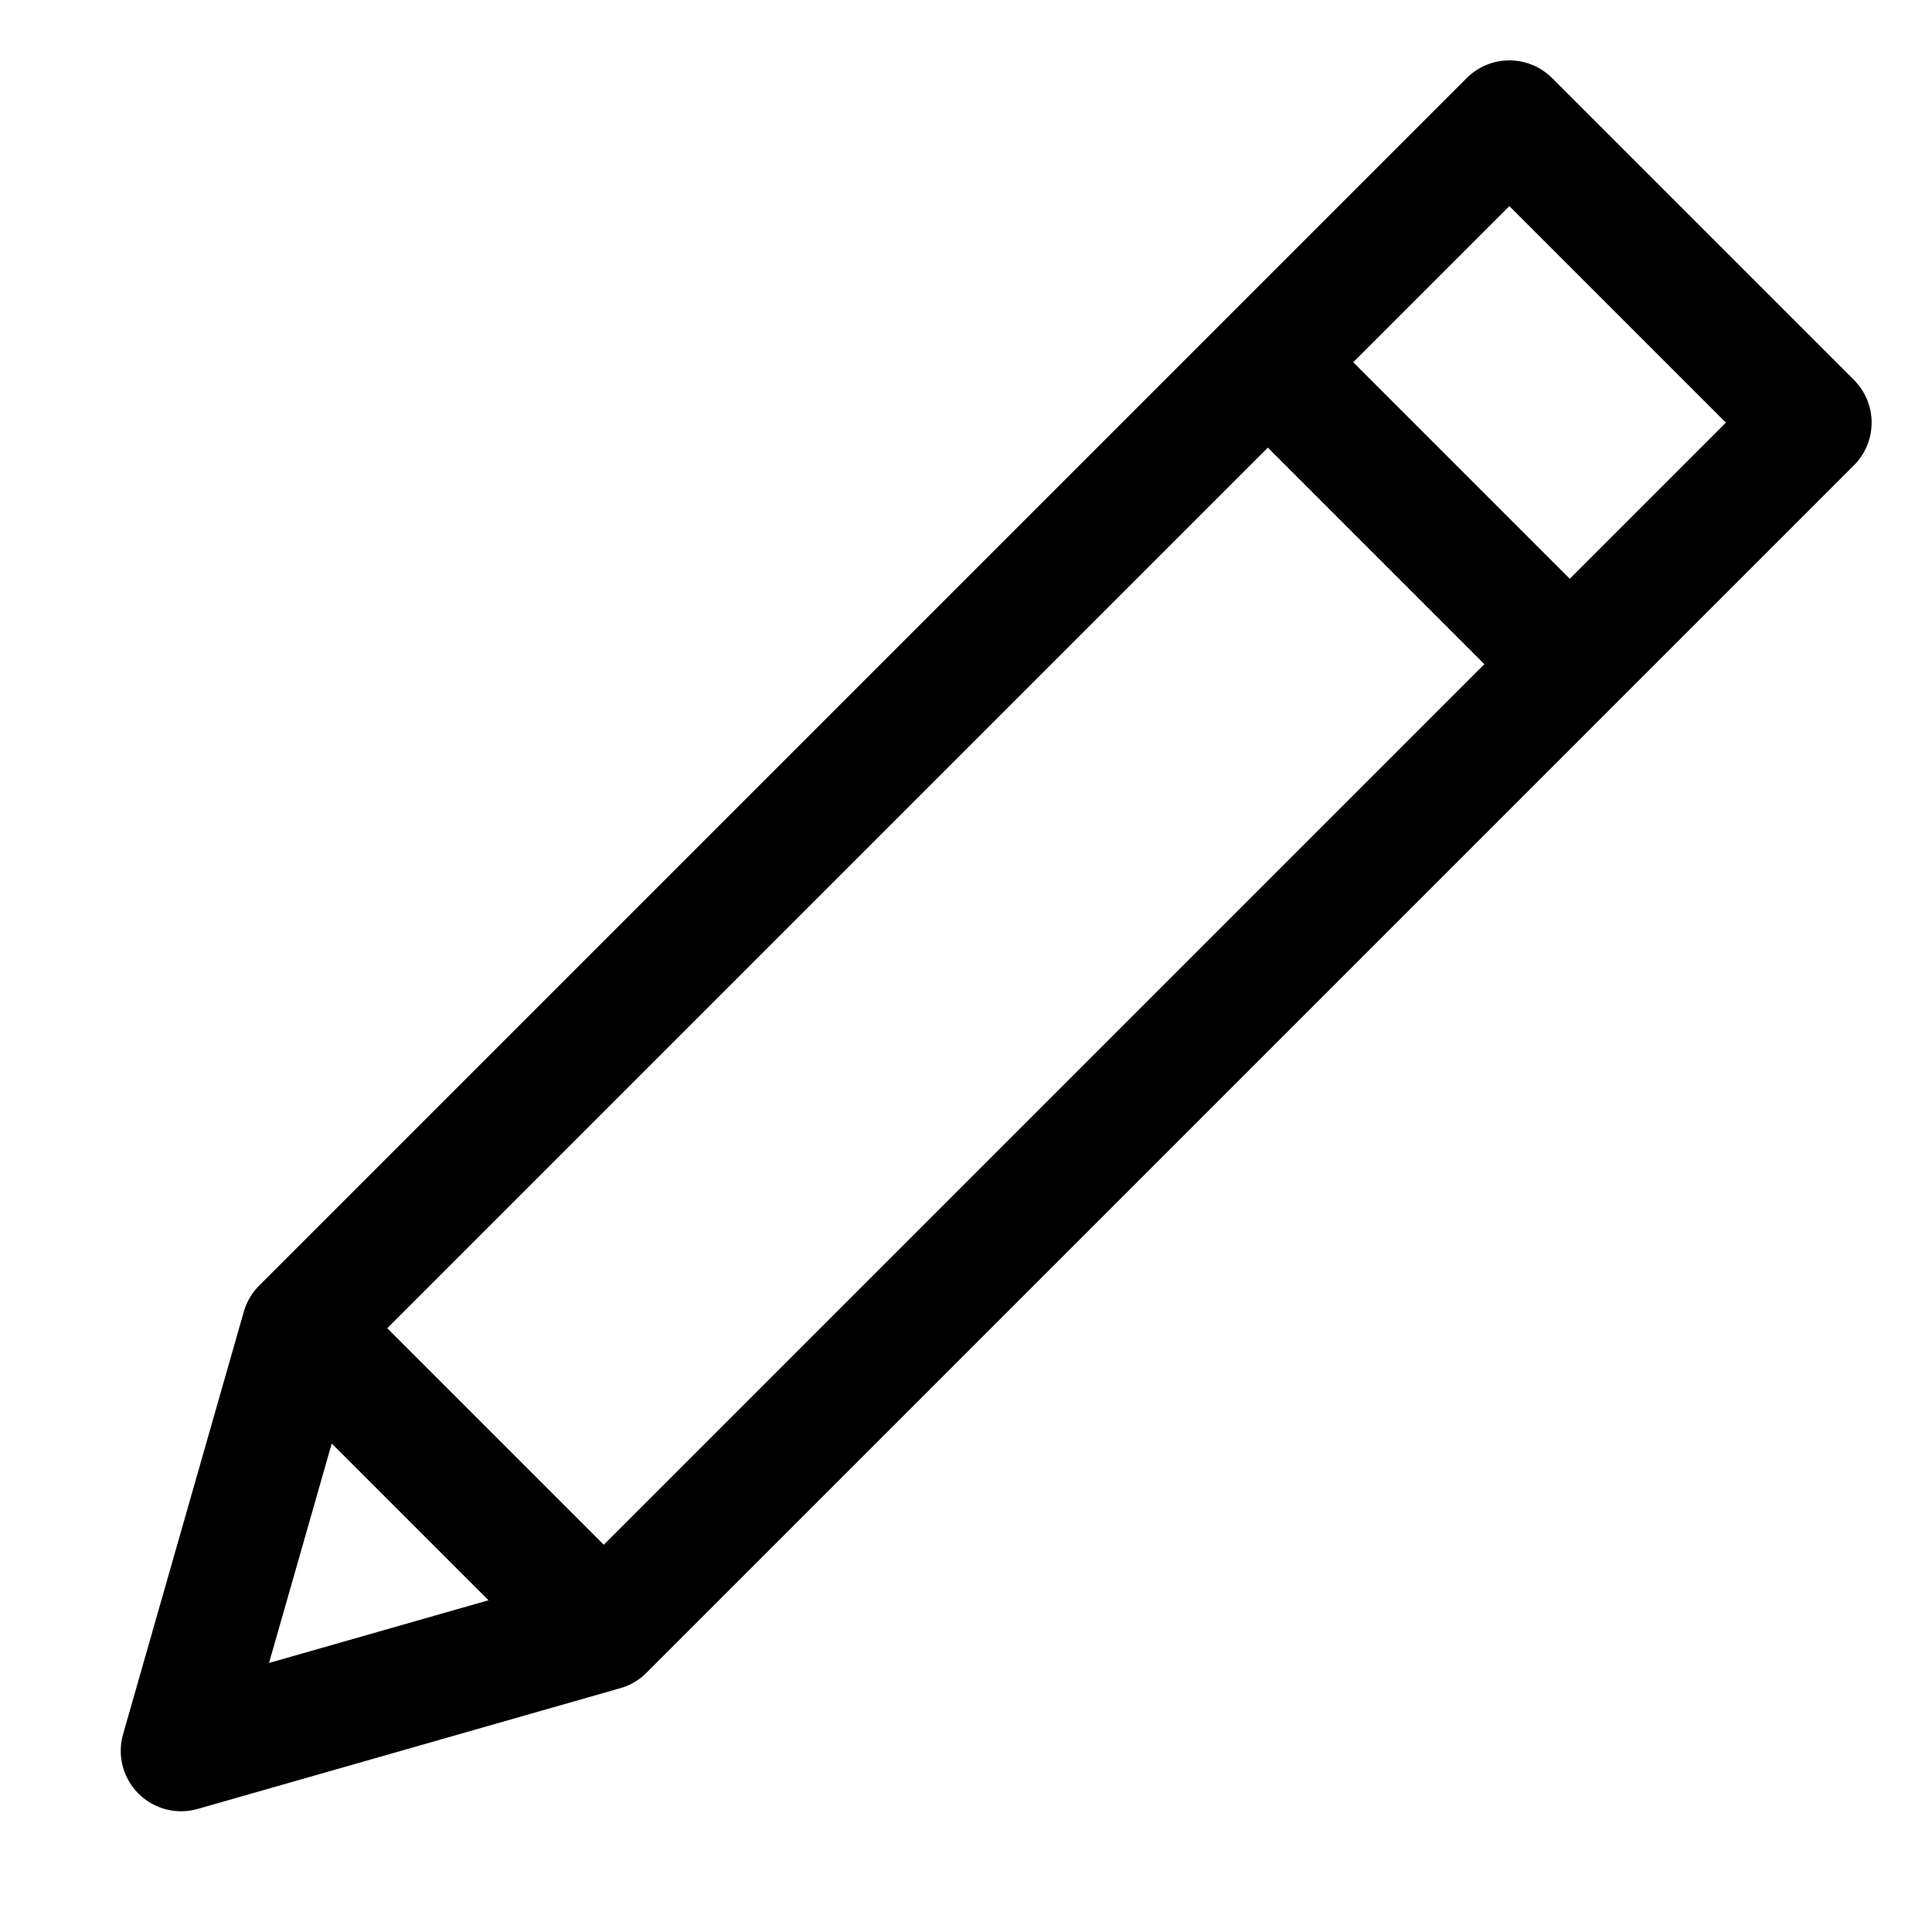
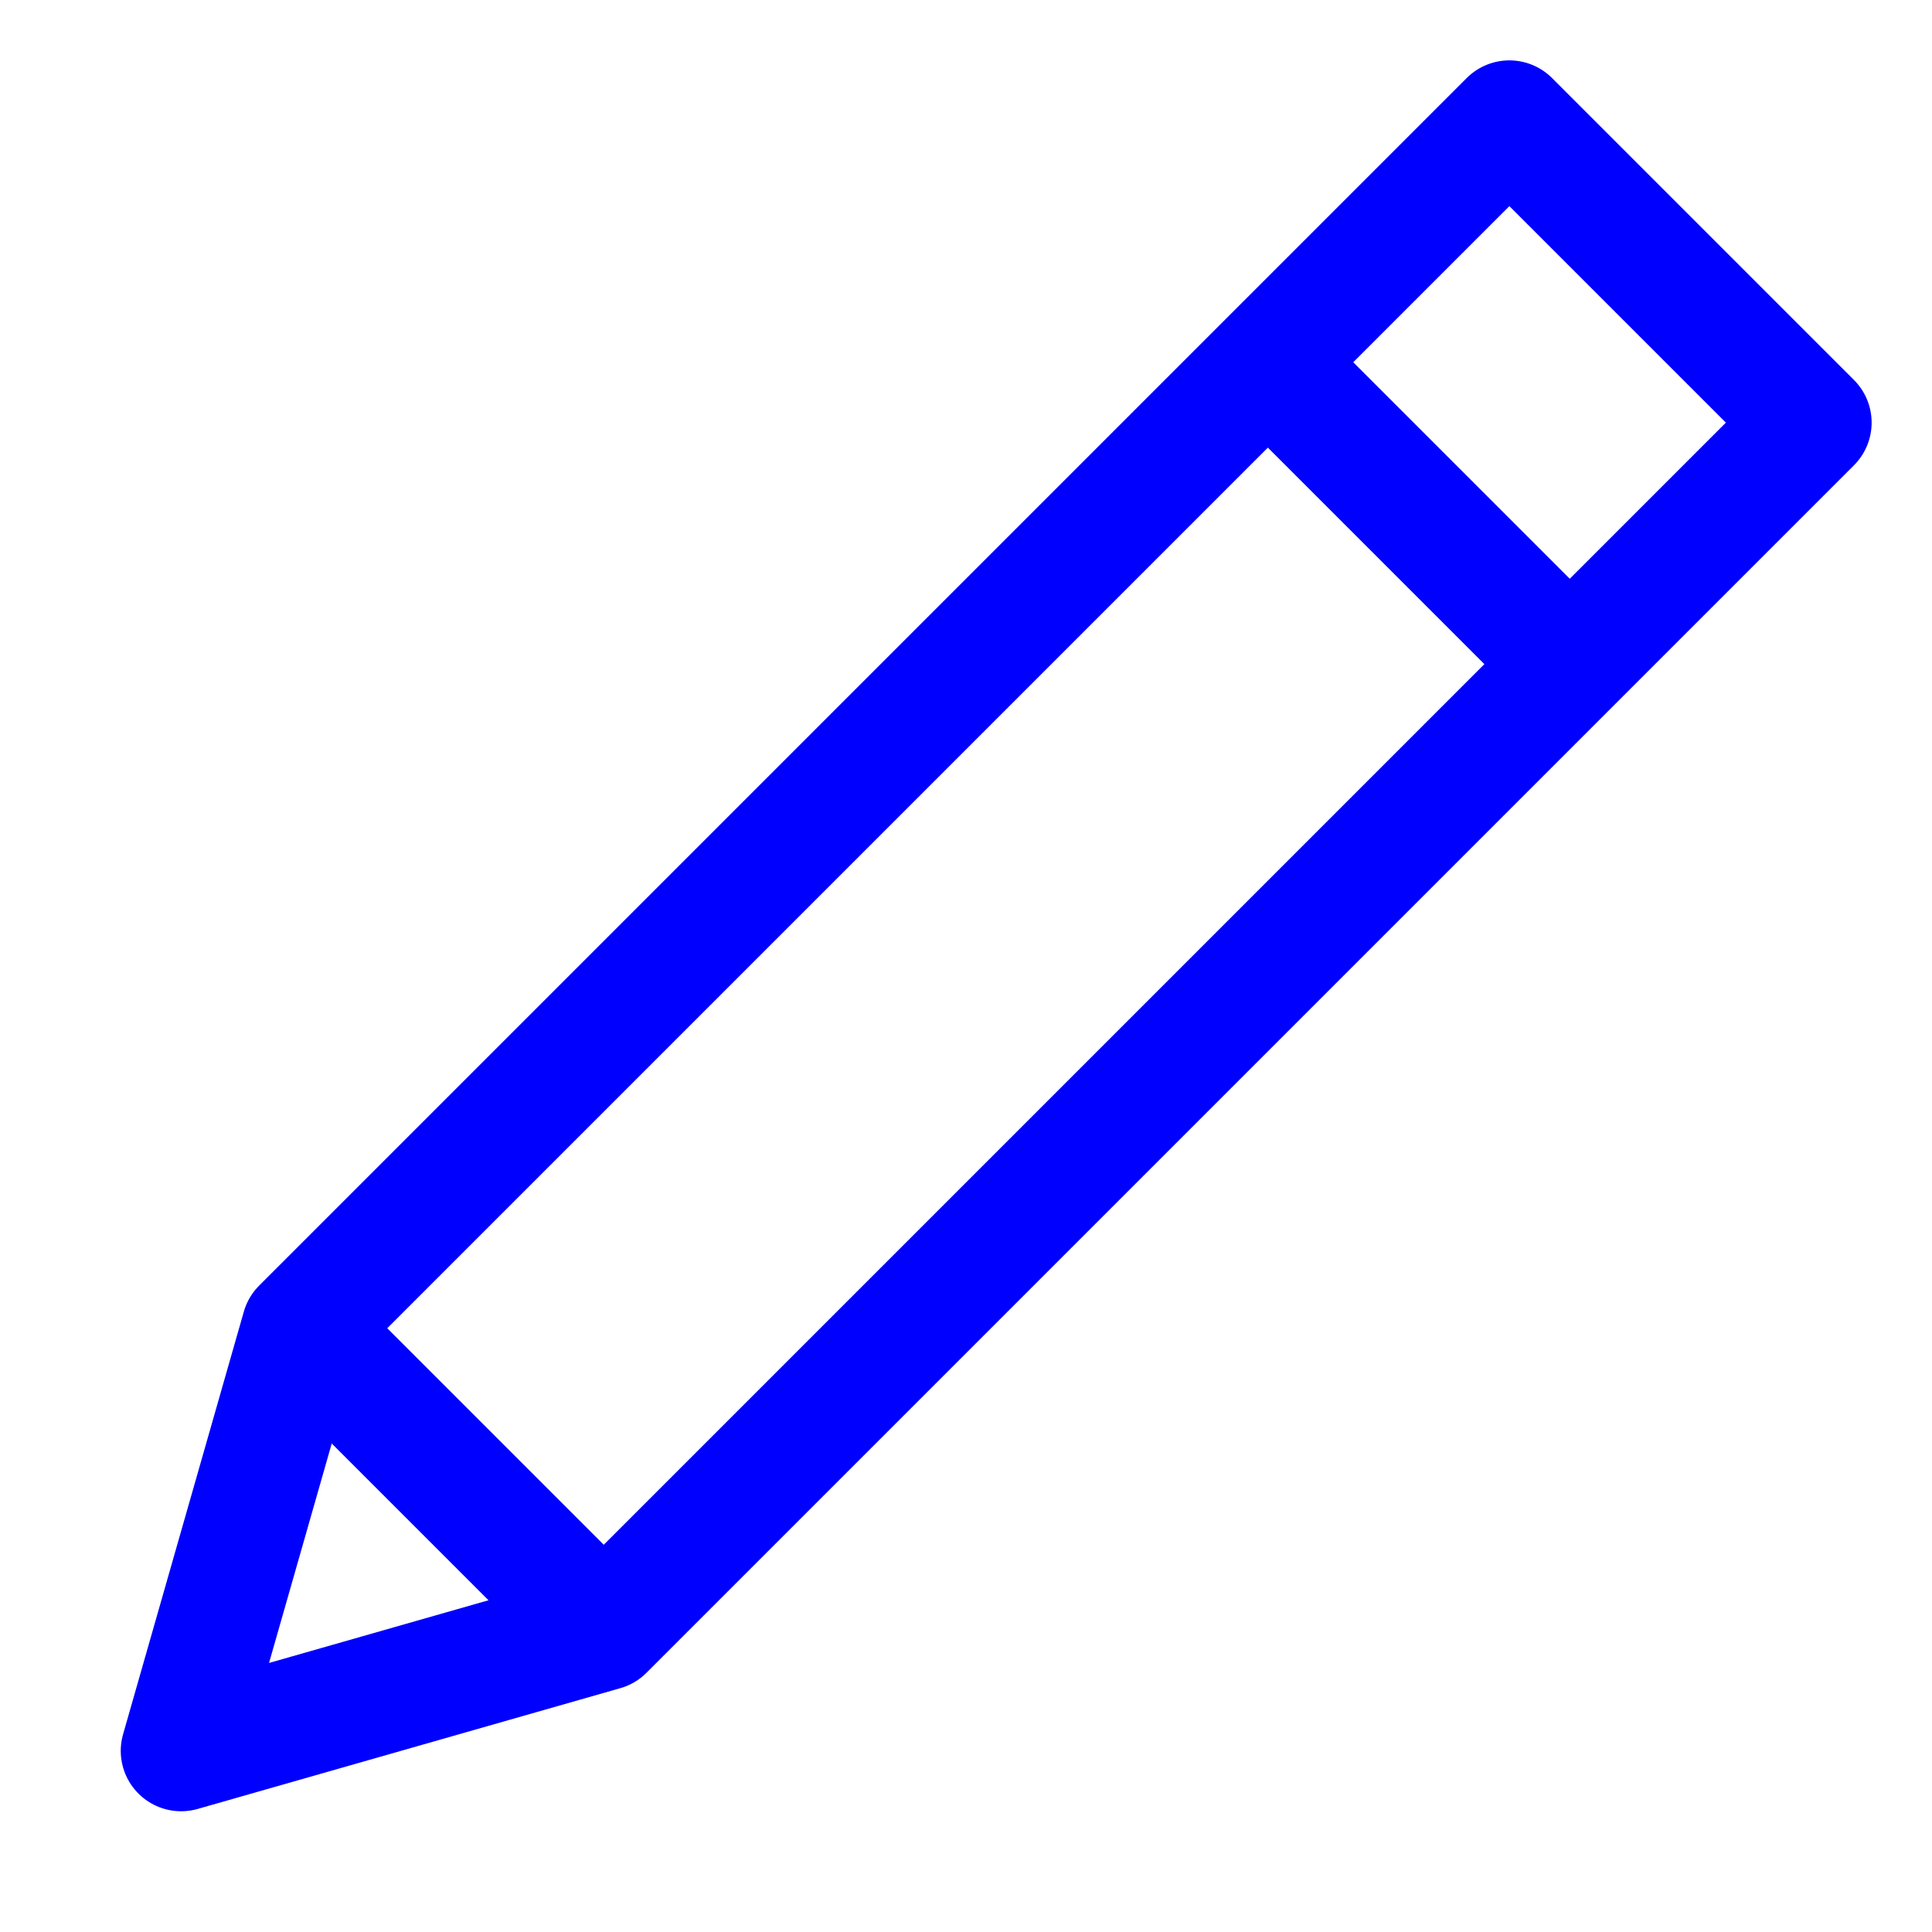
- <svg xmlns="http://www.w3.org/2000/svg" id="i-edit" viewBox="0 0 32 32" width="32" height="32" fill="none" stroke="currentcolor" stroke-linecap="round" stroke-linejoin="round" stroke-width="2">
-   <path d="M30 7 L25 2 5 22 3 29 10 27 Z M21 6 L26 11 Z M5 22 L10 27 Z" />
+ <svg xmlns="http://www.w3.org/2000/svg" id="i-edit" viewBox="0 0 32 32" width="32" height="32" fill="none" stroke="currentcolor" stroke-linecap="round" stroke-linejoin="round" stroke-width="2" version="1.1">
+   <defs id="defs7" />
+   <path d="M30 7 L25 2 5 22 3 29 10 27 Z M21 6 L26 11 Z M5 22 L10 27 Z" id="path2" style="stroke:#0000ff;stroke-opacity:1" />
</svg>
